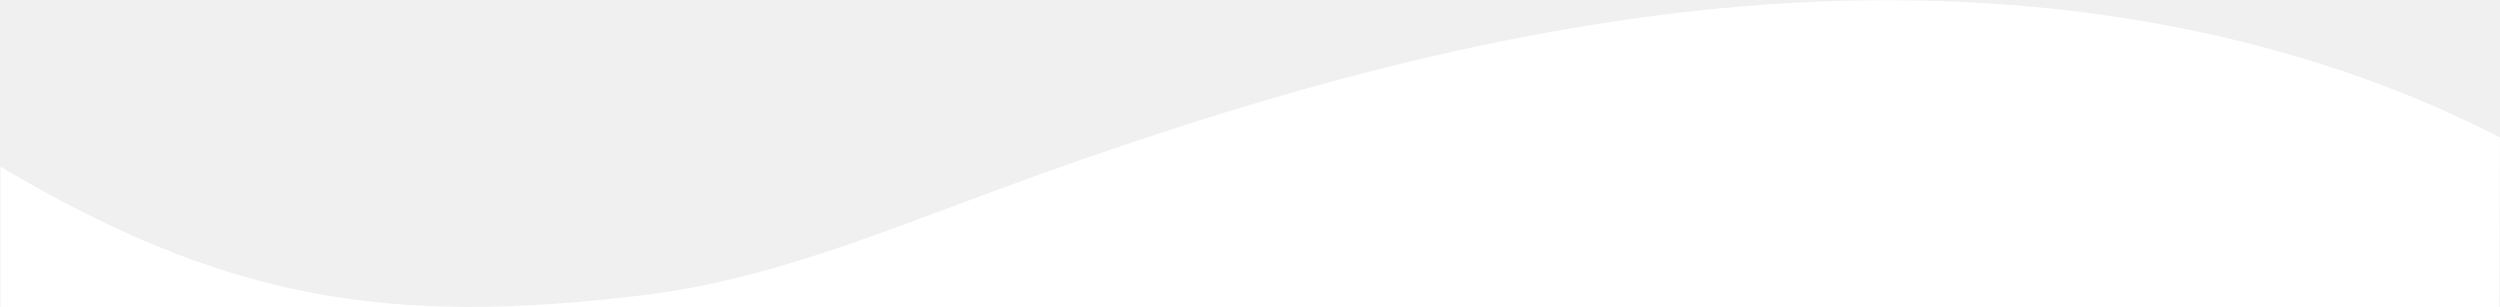
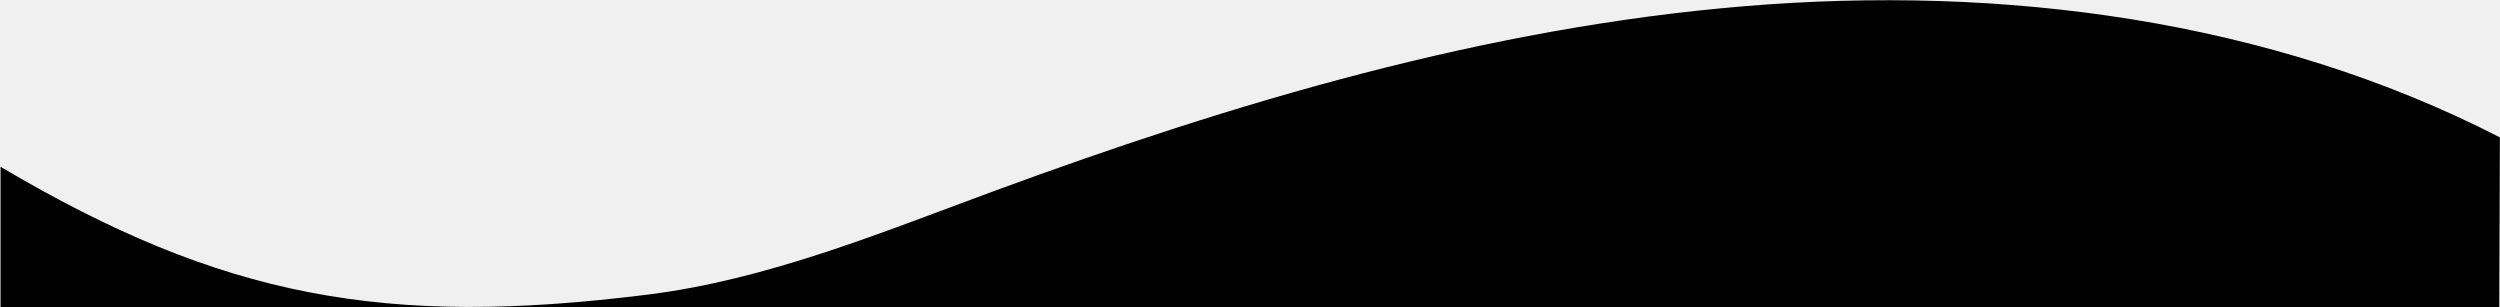
<svg xmlns="http://www.w3.org/2000/svg" fill="white" viewBox="0 0 1541.808 189.276" preserveAspectRatio="none">
-   <path id="XMLID_28_" fill="#FFFFFF" d="M1541.742,84.717c-142.062-72.901-306.72-94.099-465.848-80.9S762.09,62.901,612.265,118.115c-69.729,25.697-139.237,54.393-212.978,63.598C237.618,201.895,137.339,183.867,0.338,102.869v86.894h1541L1541.742,84.717z" />
+   <path id="XMLID_28_" fill="black" d="M1541.742,84.717c-142.062-72.901-306.72-94.099-465.848-80.9S762.09,62.901,612.265,118.115c-69.729,25.697-139.237,54.393-212.978,63.598C237.618,201.895,137.339,183.867,0.338,102.869v86.894h1541L1541.742,84.717z" />
</svg>
